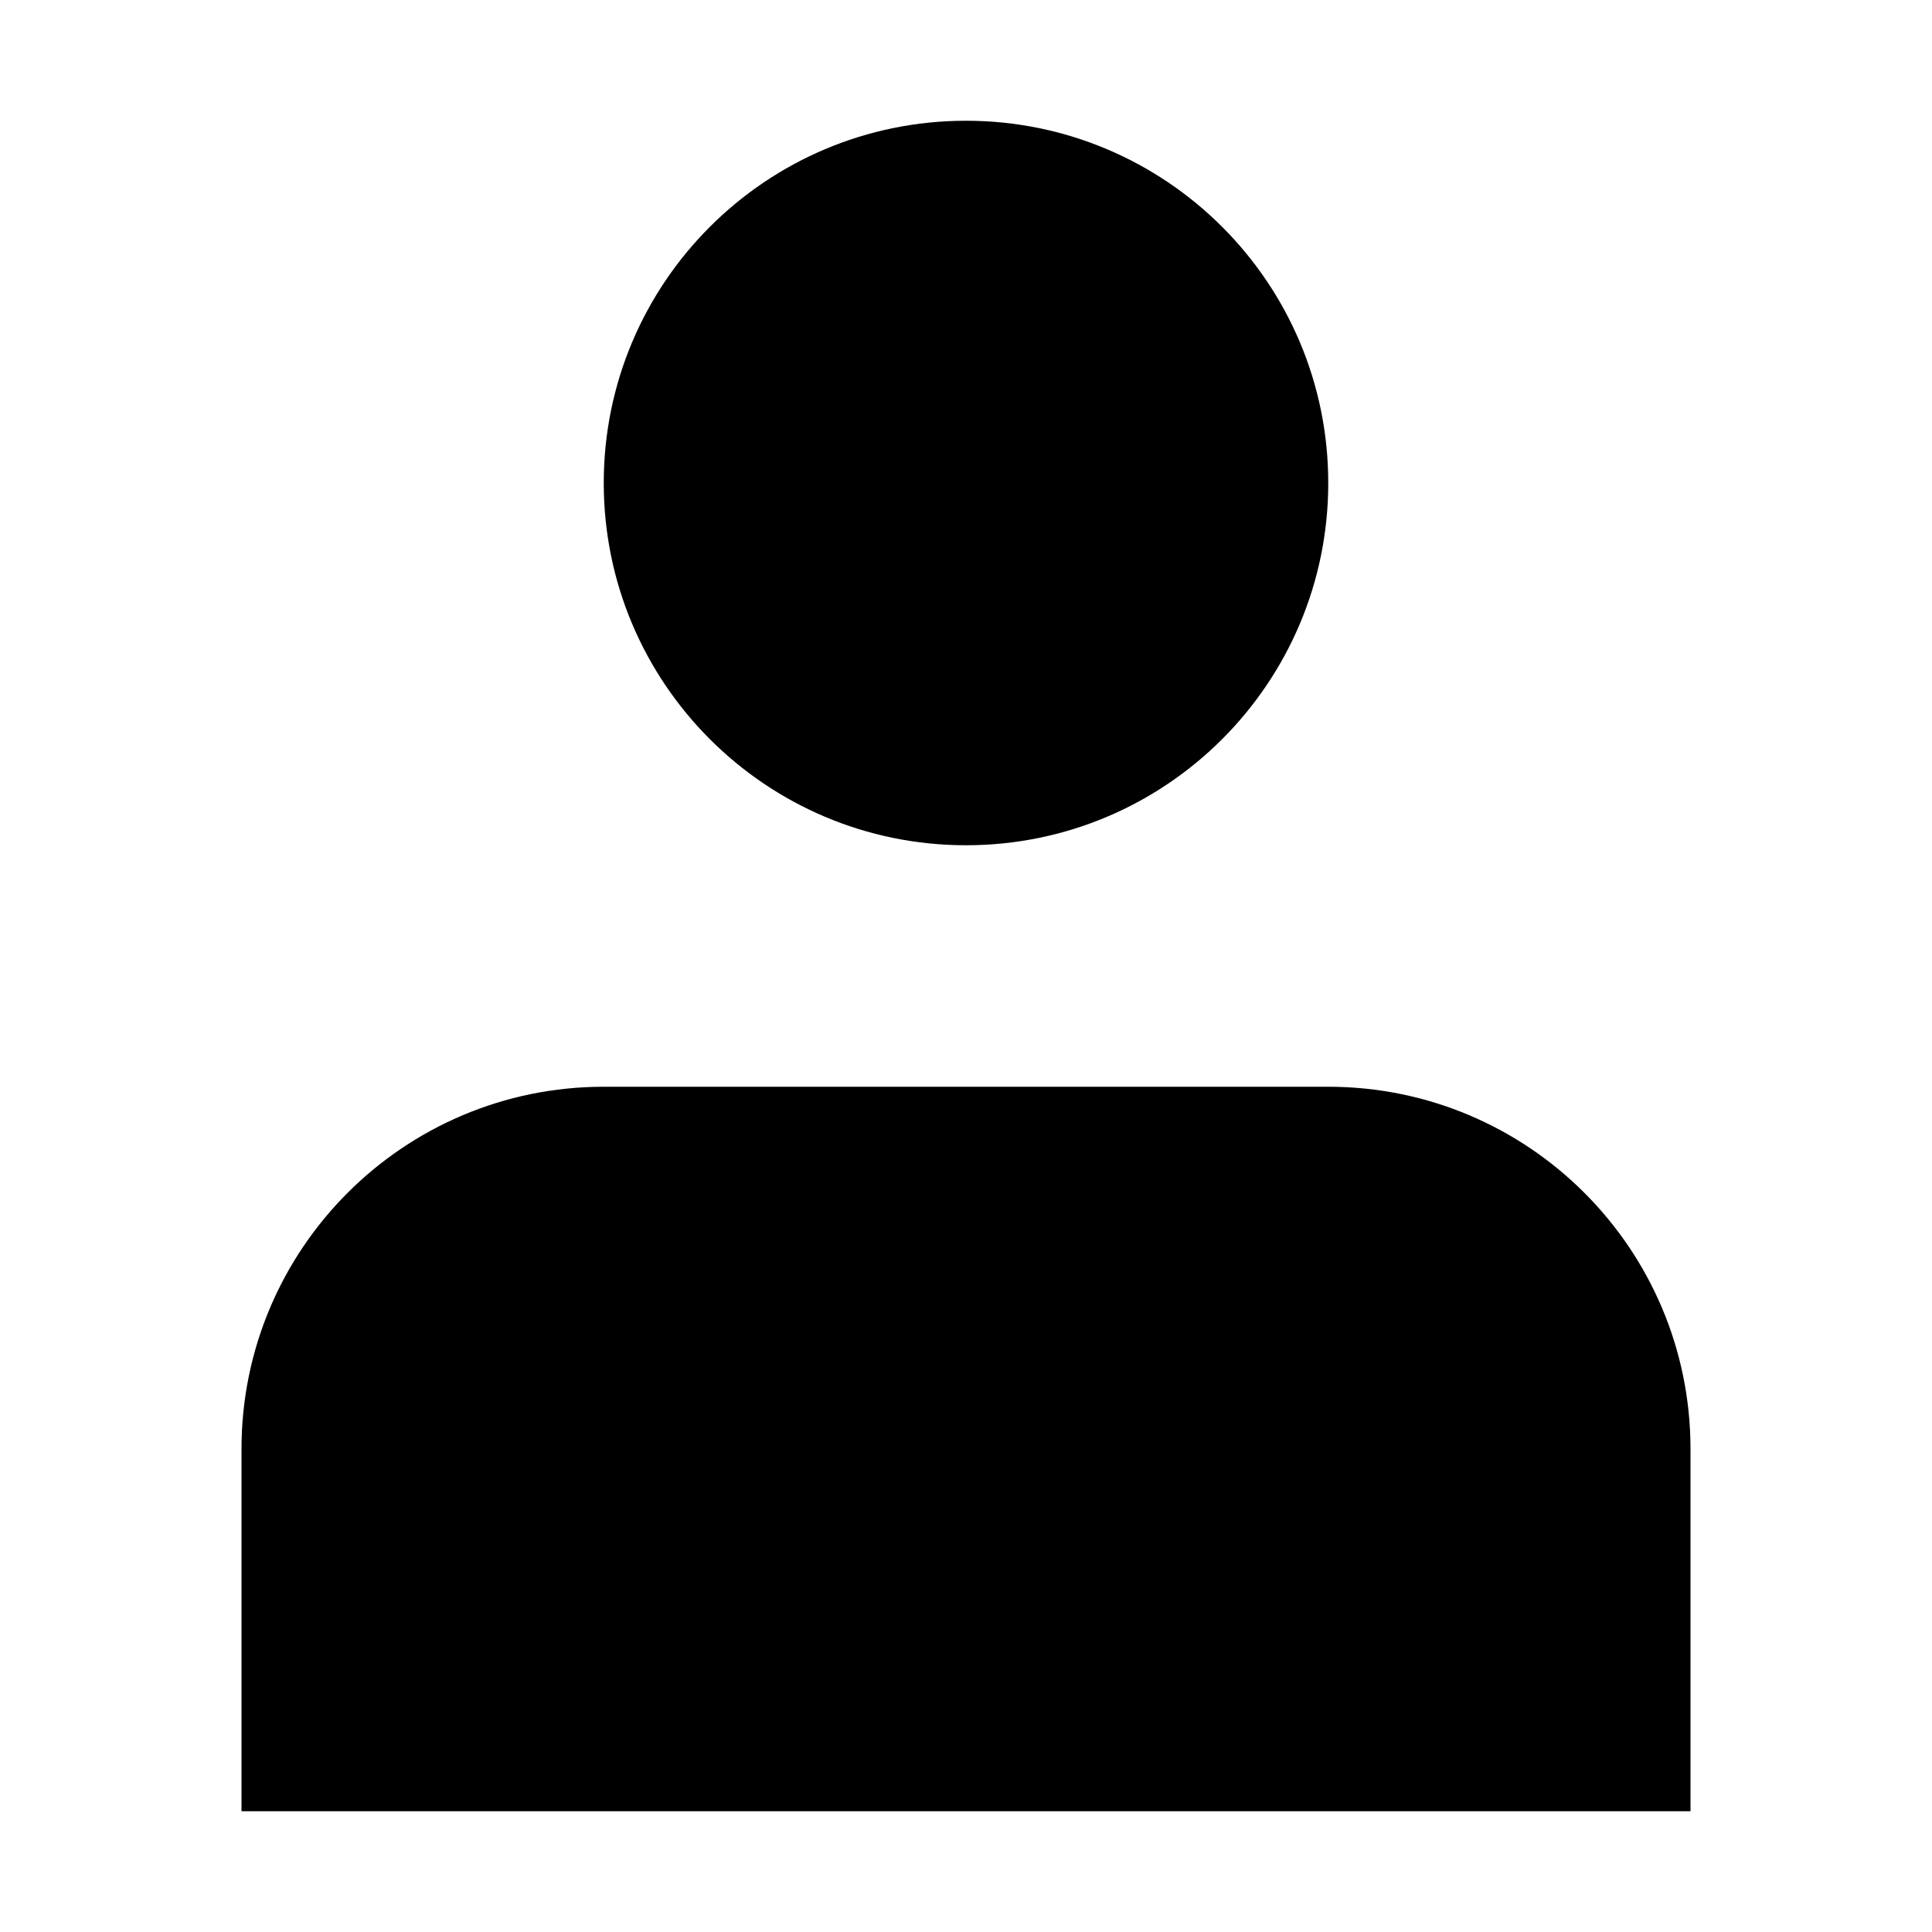
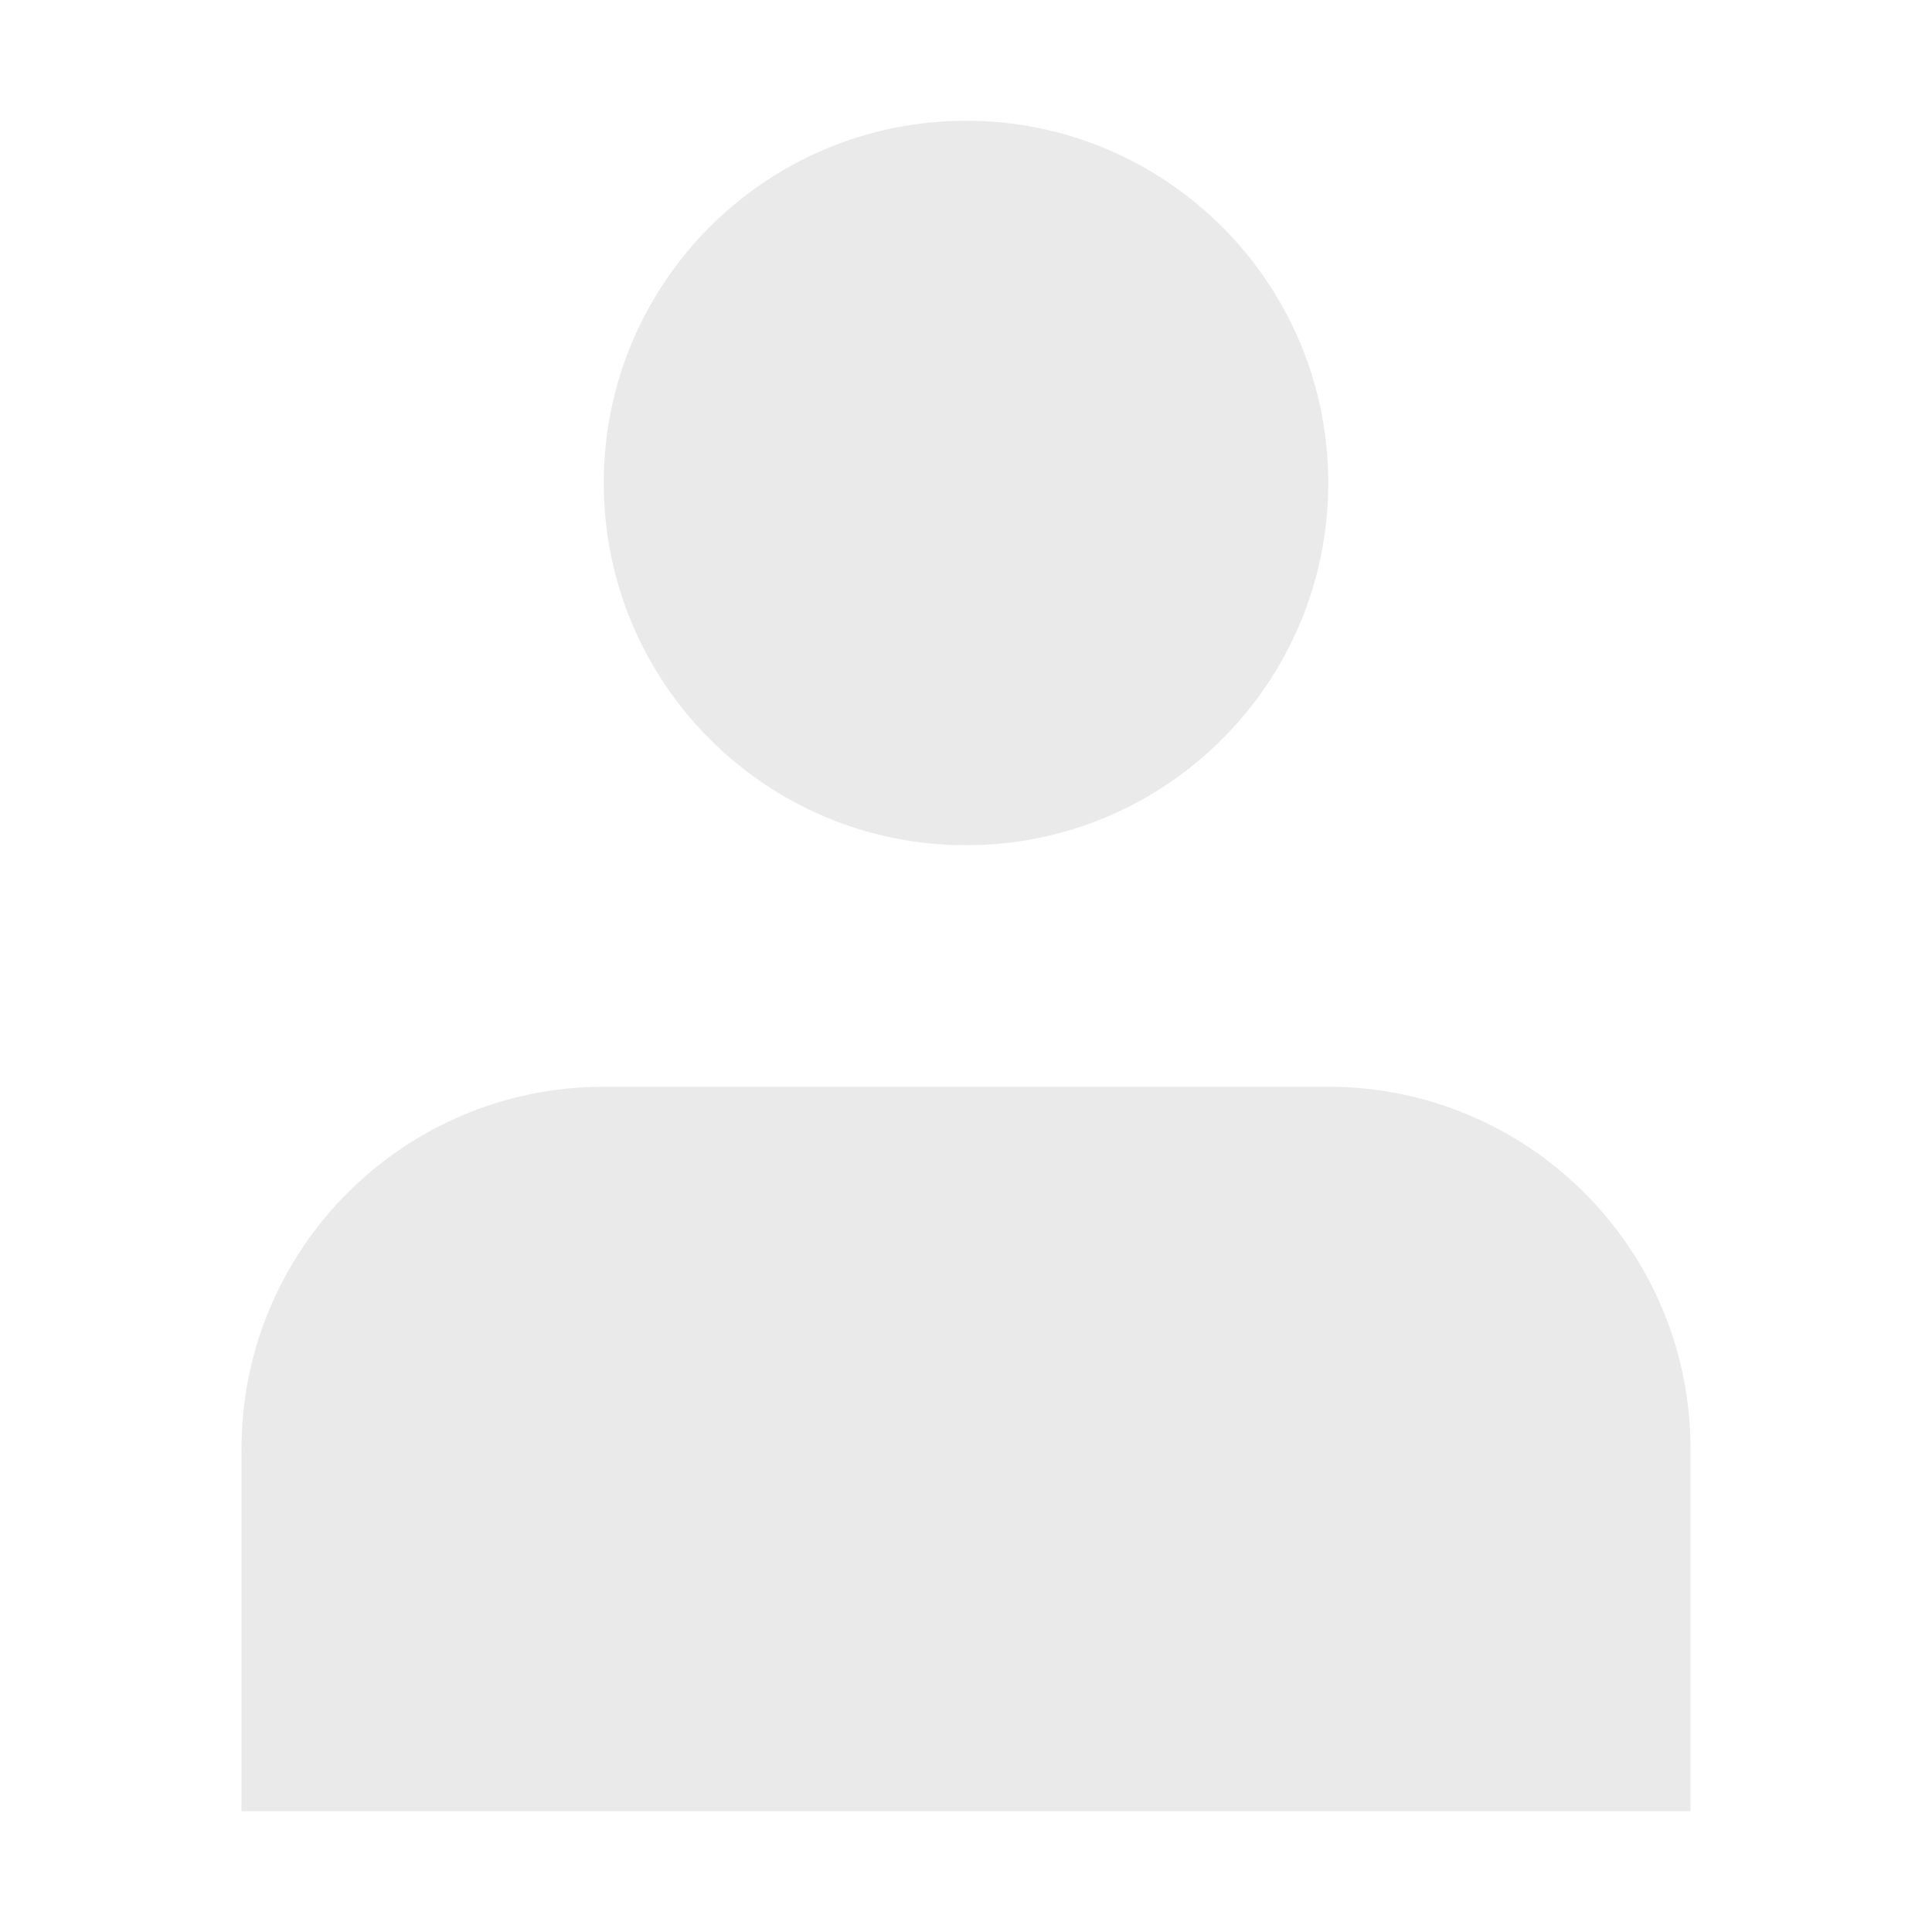
<svg xmlns="http://www.w3.org/2000/svg" width="800px" height="800px" viewBox="0 0 16 16" fill="none">
-   <path d="M8 7C9.657 7 11 5.657 11 4C11 2.343 9.657 1 8 1C6.343 1 5 2.343 5 4C5 5.657 6.343 7 8 7Z" fill="#000000" />
-   <path d="M14 12C14 10.343 12.657 9 11 9H5C3.343 9 2 10.343 2 12V15H14V12Z" fill="#000000" />
+   <path d="M8 7C9.657 7 11 5.657 11 4C11 2.343 9.657 1 8 1C6.343 1 5 2.343 5 4C5 5.657 6.343 7 8 7Z" fill="#EAEAEA" />
+   <path d="M14 12C14 10.343 12.657 9 11 9H5C3.343 9 2 10.343 2 12V15H14V12Z" fill="#EAEAEA" />
</svg>
